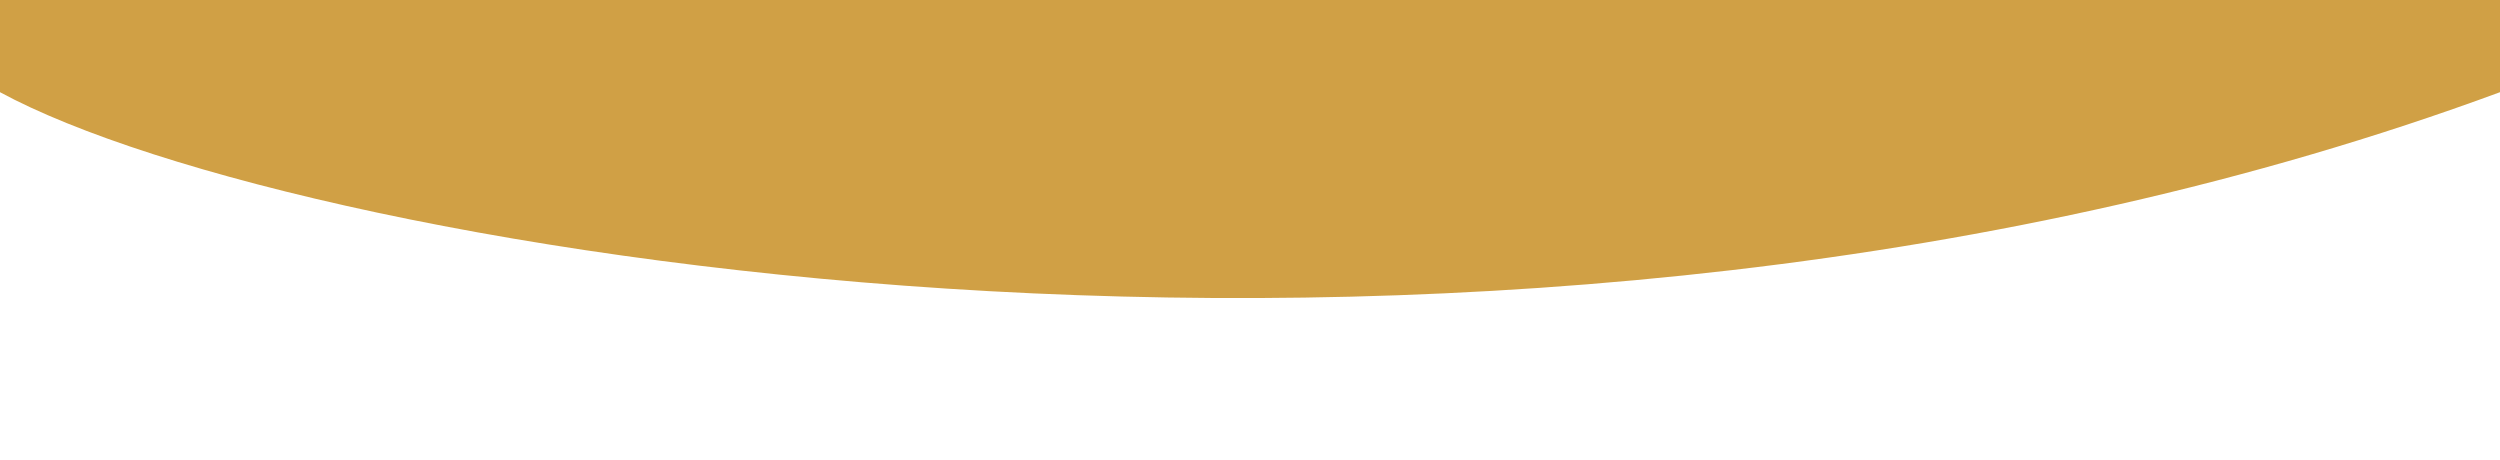
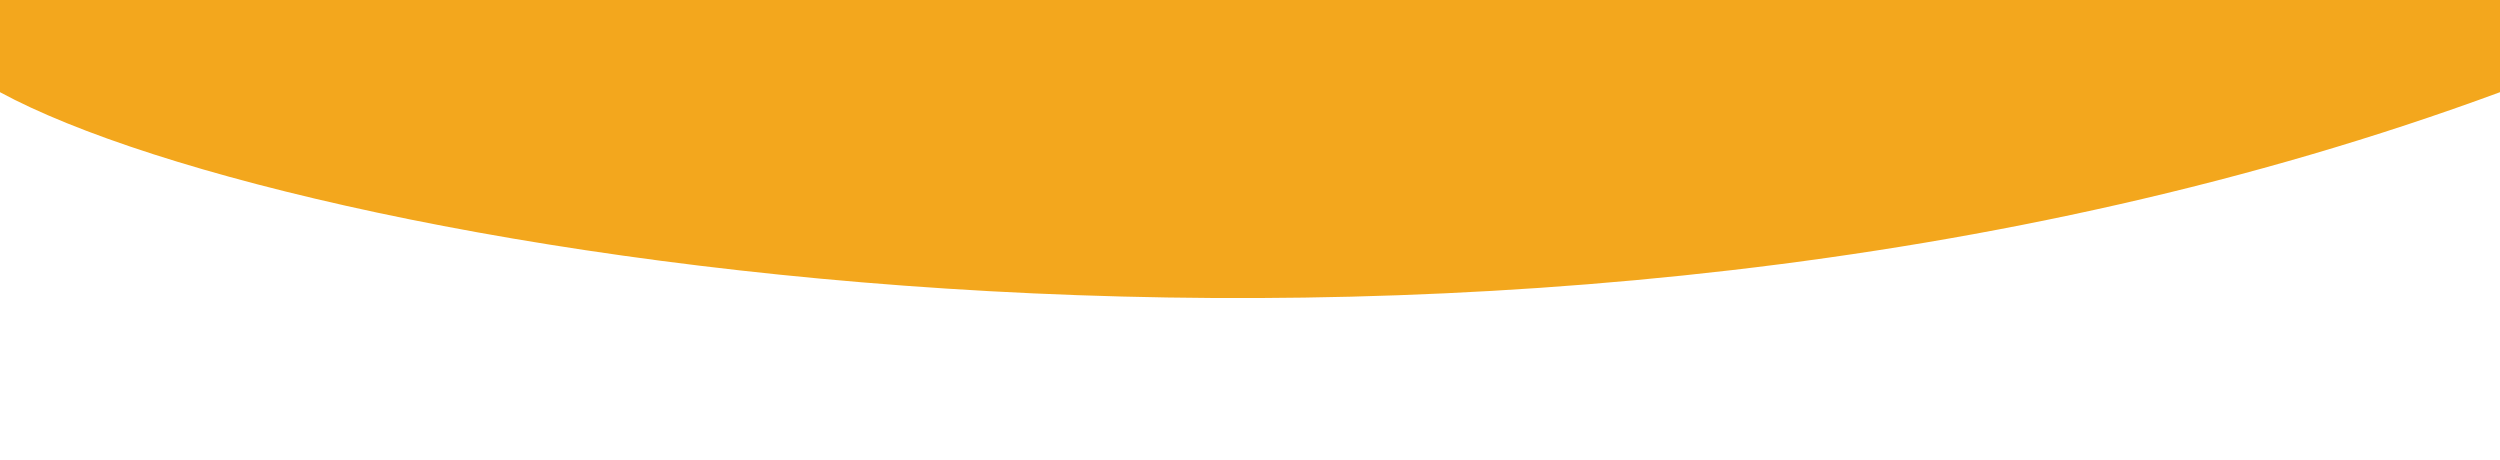
<svg xmlns="http://www.w3.org/2000/svg" width="520" height="95.591" viewBox="0 0 520 95.591" fill="none">
-   <path d="M0 19.175V0H520V19.175C312.9 95.591 62.655 53.138 0 19.175Z" fill="#D0A045" />
+   <path d="M0 19.175V0H520V19.175C312.9 95.591 62.655 53.138 0 19.175Z" fill="#f3a71d" />
</svg>
